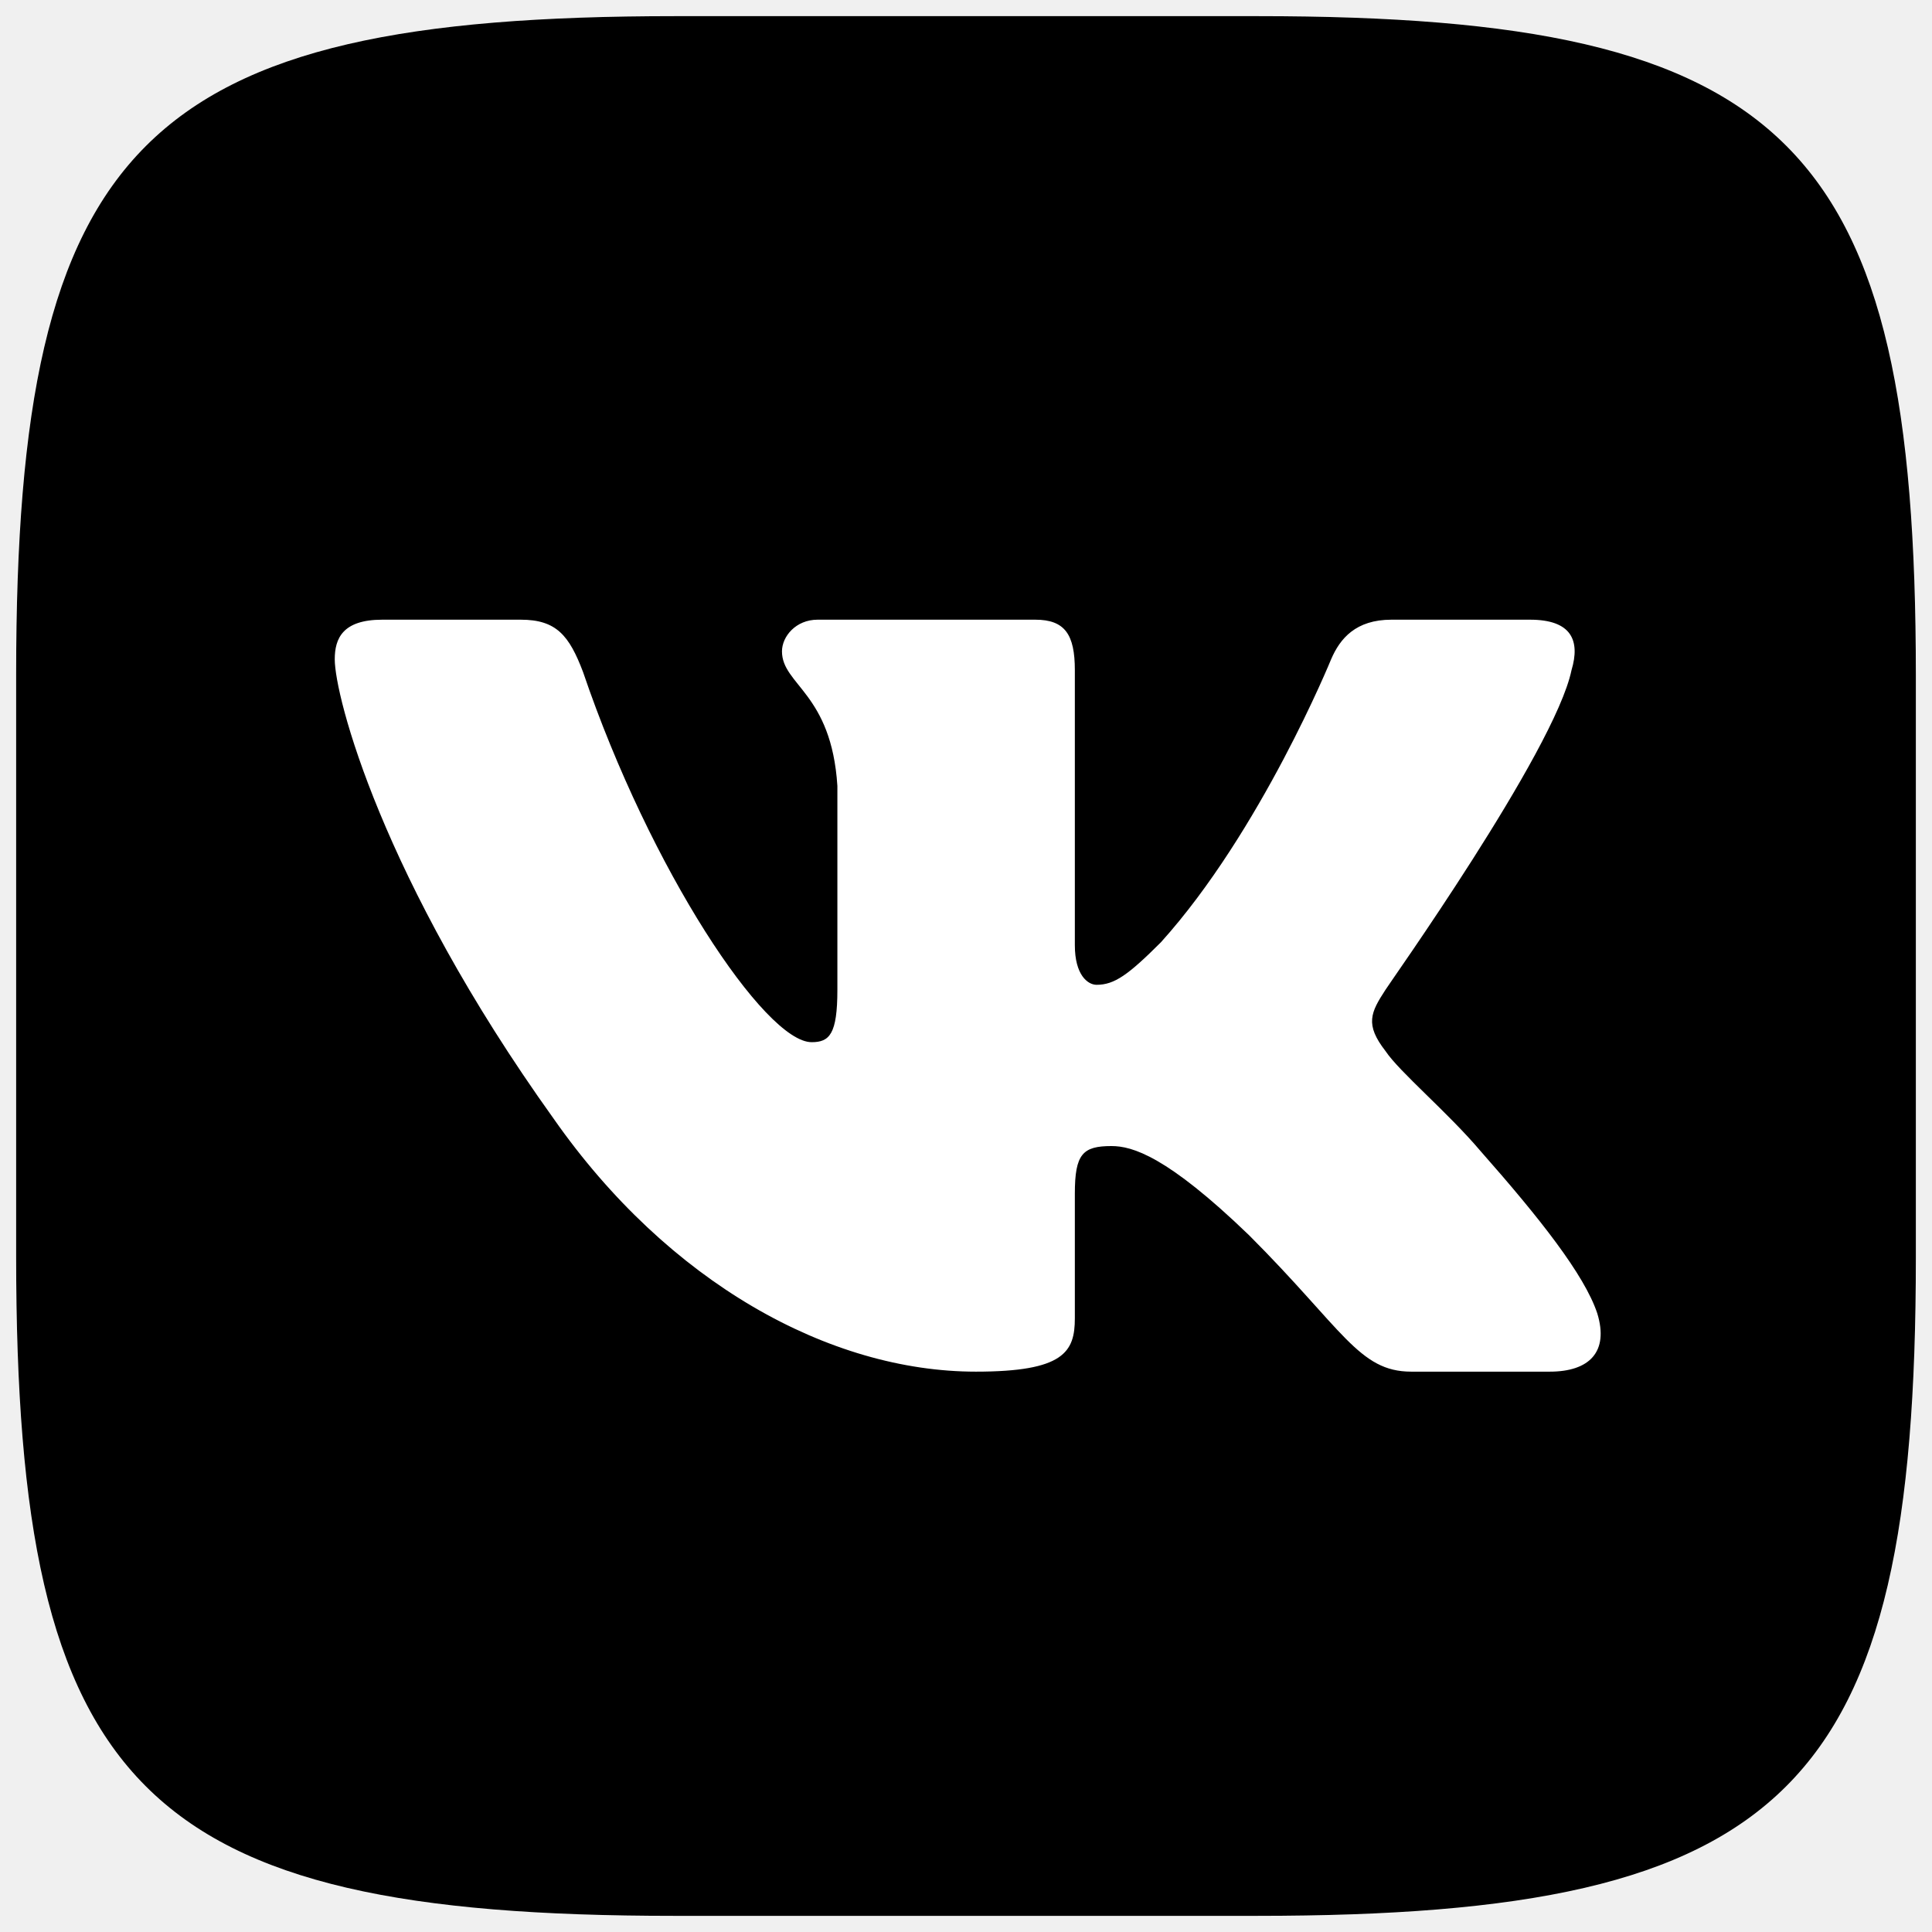
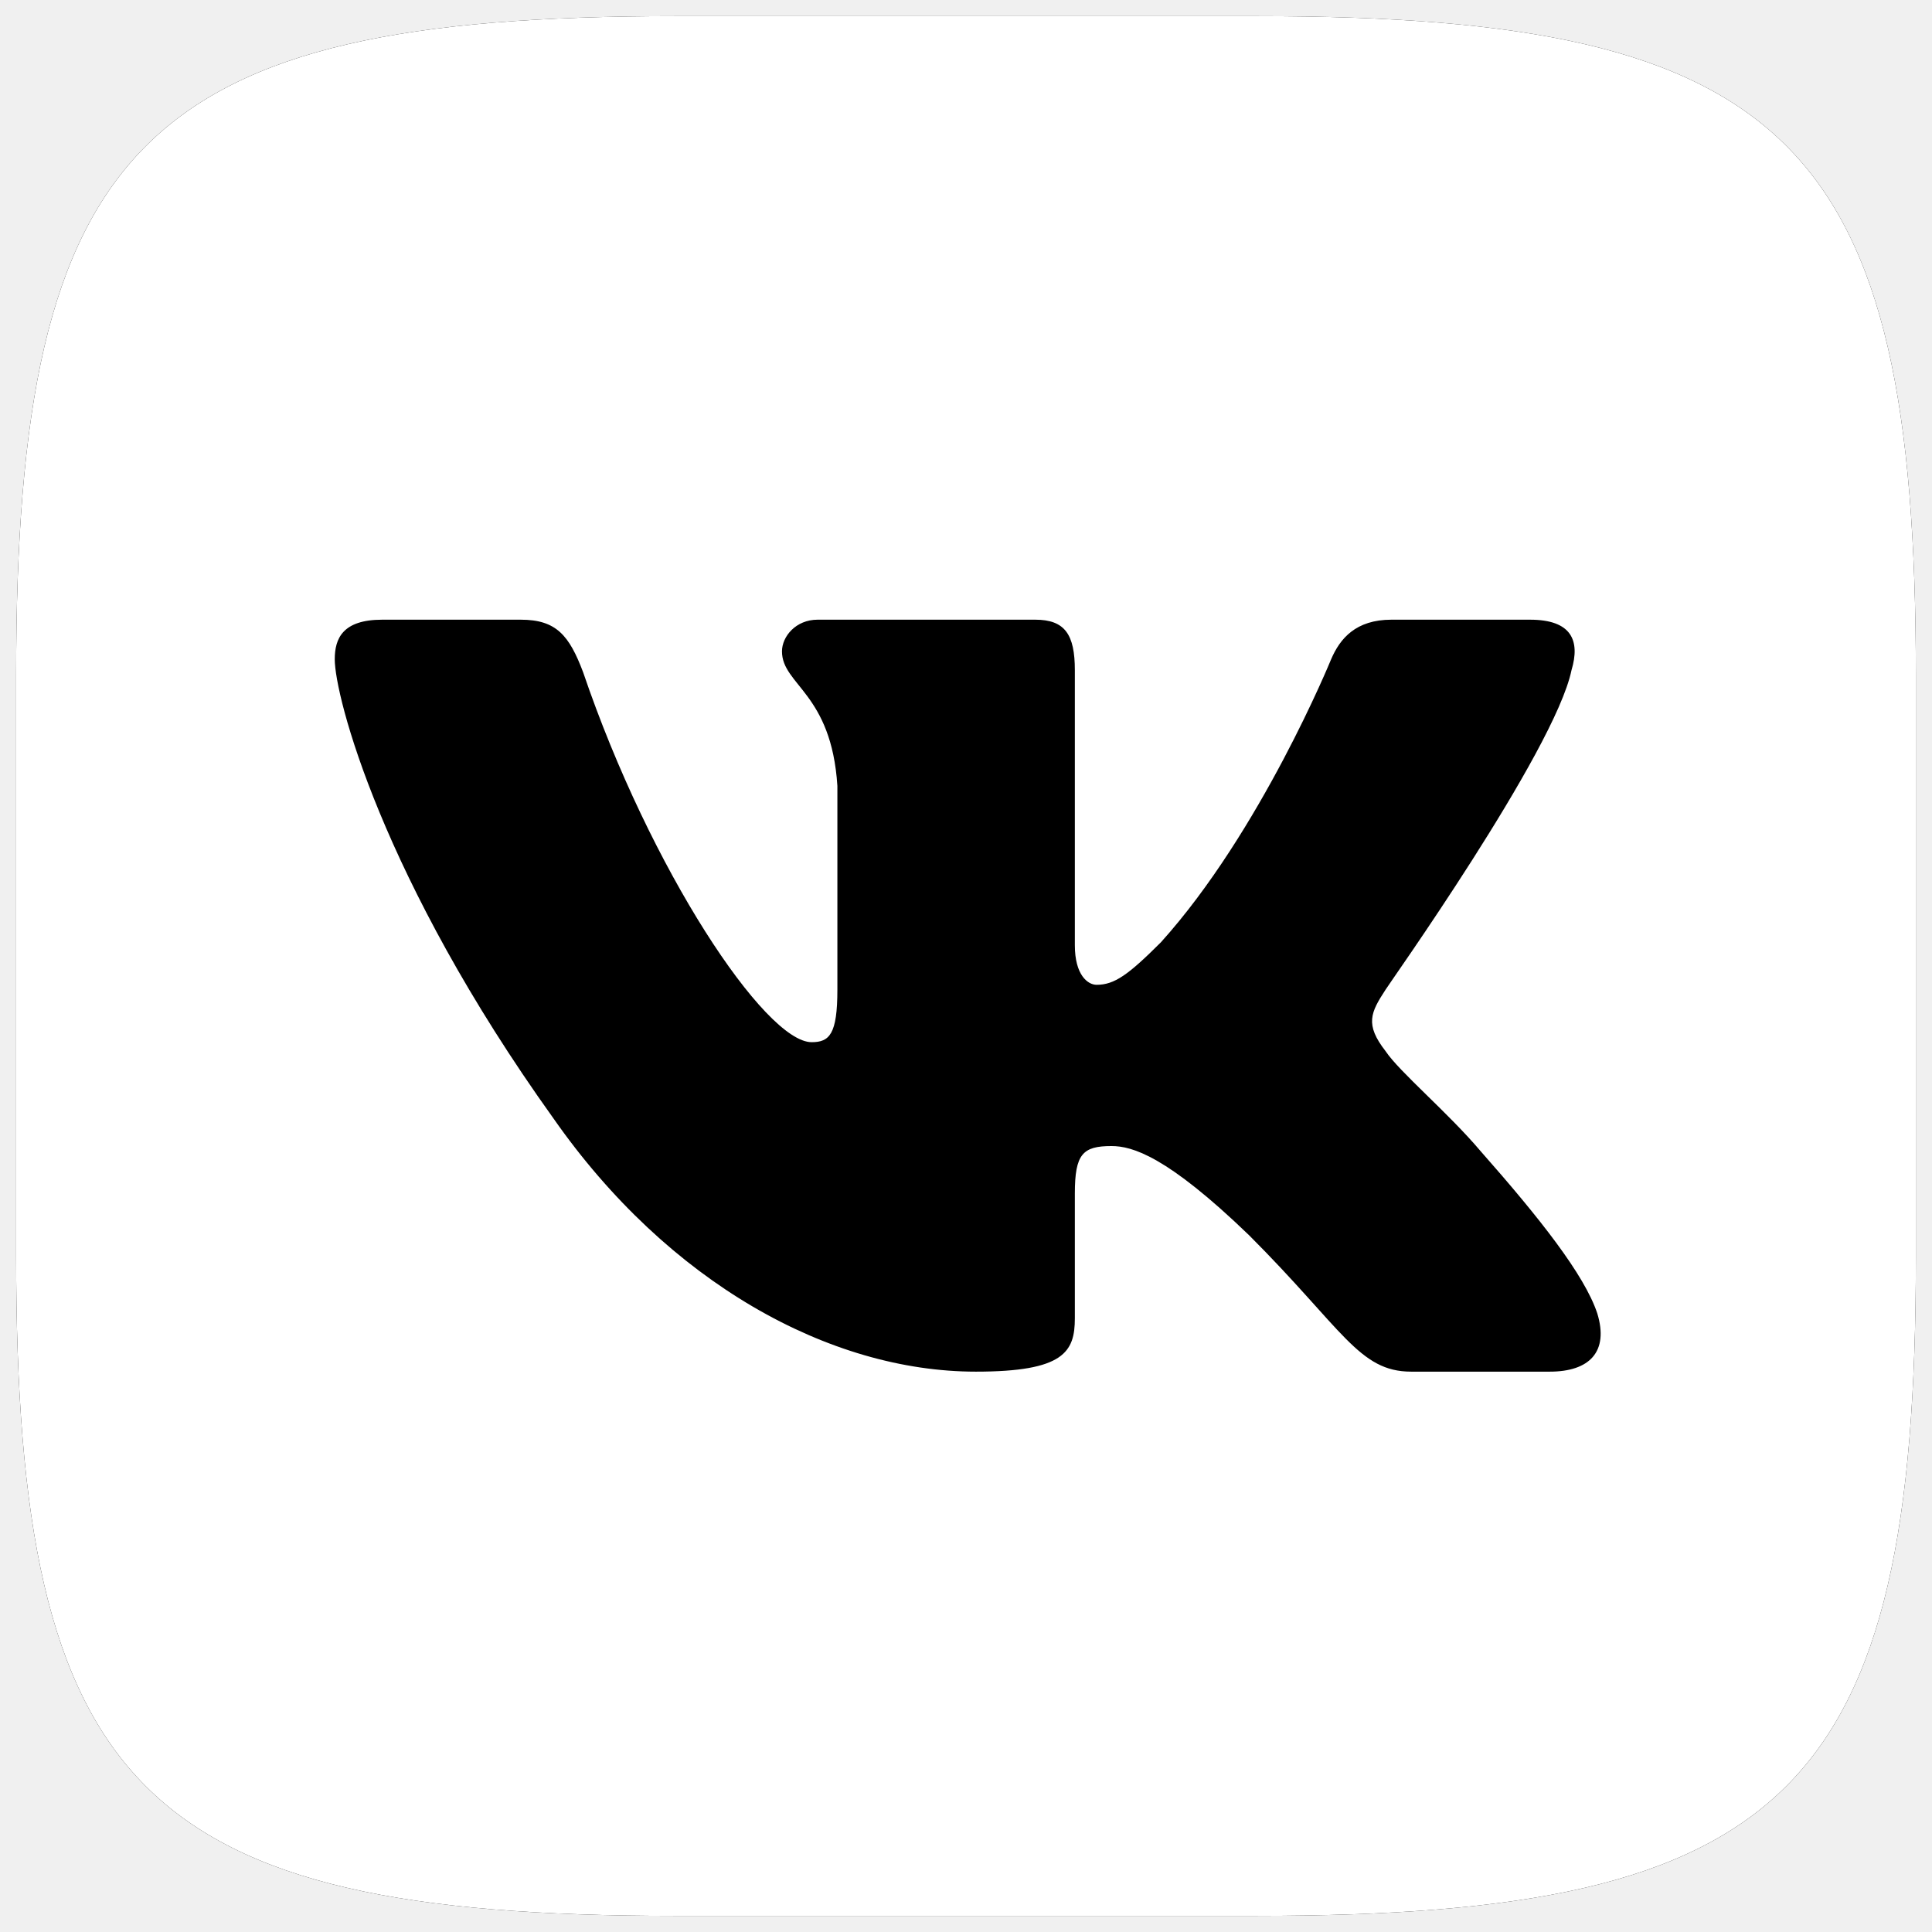
<svg xmlns="http://www.w3.org/2000/svg" width="56" height="56" viewBox="0 0 56 56" fill="none">
  <g clip-path="url(#clip0_5_26)">
-     <path d="M19.569 0.468H36.46C51.889 0.468 55.532 4.139 55.532 19.569V36.46C55.532 51.889 51.861 55.532 36.431 55.532H19.54C4.111 55.532 0.468 51.861 0.468 36.432V19.54C0.468 4.139 4.139 0.468 19.569 0.468Z" fill="white" />
+     <path d="M19.569 0.468H36.46C51.889 0.468 55.532 4.139 55.532 19.569V36.46C55.532 51.889 51.861 55.532 36.431 55.532H19.54C4.111 55.532 0.468 51.861 0.468 36.432V19.54C0.468 4.139 4.139 0.468 19.569 0.468Z" fill="black" />
    <mask id="mask0_5_26" style="mask-type:luminance" maskUnits="userSpaceOnUse" x="0" y="0" width="56" height="56">
      <path d="M19.569 0.468H36.46C51.889 0.468 55.532 4.139 55.532 19.569V36.46C55.532 51.889 51.861 55.532 36.431 55.532H19.54C4.111 55.532 0.468 51.861 0.468 36.432V19.54C0.468 4.139 4.139 0.468 19.569 0.468Z" fill="white" />
    </mask>
    <g mask="url(#mask0_5_26)">
-       <path d="M-0.966 -0.966H56.965V56.965H-0.966V-0.966Z" fill="black" />
+       <path d="M-0.966 -0.966H56.965V56.965H-0.966V-0.966Z" fill="white" />
    </g>
-     <path fill-rule="evenodd" clip-rule="evenodd" d="M45.551 19.425C45.809 18.565 45.551 17.962 44.347 17.962H40.332C39.299 17.962 38.841 18.507 38.583 19.11C38.583 19.11 36.546 24.1 33.65 27.312C32.703 28.258 32.302 28.545 31.786 28.545C31.527 28.545 31.155 28.258 31.155 27.398V19.425C31.155 18.393 30.868 17.962 30.008 17.962H23.698C23.067 17.962 22.666 18.45 22.666 18.88C22.666 19.855 24.1 20.085 24.272 22.78V28.688C24.272 29.979 24.042 30.208 23.526 30.208C22.178 30.208 18.852 25.218 16.901 19.482C16.5 18.421 16.127 17.962 15.095 17.962H11.08C9.932 17.962 9.703 18.507 9.703 19.11C9.703 20.171 11.051 25.448 16.041 32.416C19.368 37.177 24.042 39.758 28.287 39.758C30.839 39.758 31.155 39.185 31.155 38.21V34.596C31.155 33.449 31.384 33.219 32.216 33.219C32.818 33.219 33.822 33.506 36.202 35.801C38.927 38.525 39.386 39.758 40.905 39.758H44.92C46.068 39.758 46.641 39.185 46.297 38.066C45.924 36.948 44.634 35.313 42.913 33.363C41.967 32.245 40.561 31.069 40.16 30.466C39.557 29.692 39.73 29.348 40.16 28.688C40.16 28.66 45.064 21.777 45.551 19.425Z" fill="white" />
+     <path fill-rule="evenodd" clip-rule="evenodd" d="M45.551 19.425C45.809 18.565 45.551 17.962 44.347 17.962H40.332C39.299 17.962 38.841 18.507 38.583 19.11C38.583 19.11 36.546 24.1 33.65 27.312C32.703 28.258 32.302 28.545 31.786 28.545C31.527 28.545 31.155 28.258 31.155 27.398V19.425C31.155 18.393 30.868 17.962 30.008 17.962H23.698C23.067 17.962 22.666 18.45 22.666 18.88C22.666 19.855 24.1 20.085 24.272 22.78V28.688C24.272 29.979 24.042 30.208 23.526 30.208C22.178 30.208 18.852 25.218 16.901 19.482C16.5 18.421 16.127 17.962 15.095 17.962H11.08C9.932 17.962 9.703 18.507 9.703 19.11C9.703 20.171 11.051 25.448 16.041 32.416C19.368 37.177 24.042 39.758 28.287 39.758C30.839 39.758 31.155 39.185 31.155 38.21V34.596C31.155 33.449 31.384 33.219 32.216 33.219C32.818 33.219 33.822 33.506 36.202 35.801C38.927 38.525 39.386 39.758 40.905 39.758H44.92C46.068 39.758 46.641 39.185 46.297 38.066C45.924 36.948 44.634 35.313 42.913 33.363C41.967 32.245 40.561 31.069 40.16 30.466C39.557 29.692 39.73 29.348 40.16 28.688C40.16 28.66 45.064 21.777 45.551 19.425Z" fill="black" />
  </g>
  <defs>
    <clipPath id="clip0_5_26">
      <rect width="56" height="56" fill="white" />
    </clipPath>
  </defs>
</svg>
